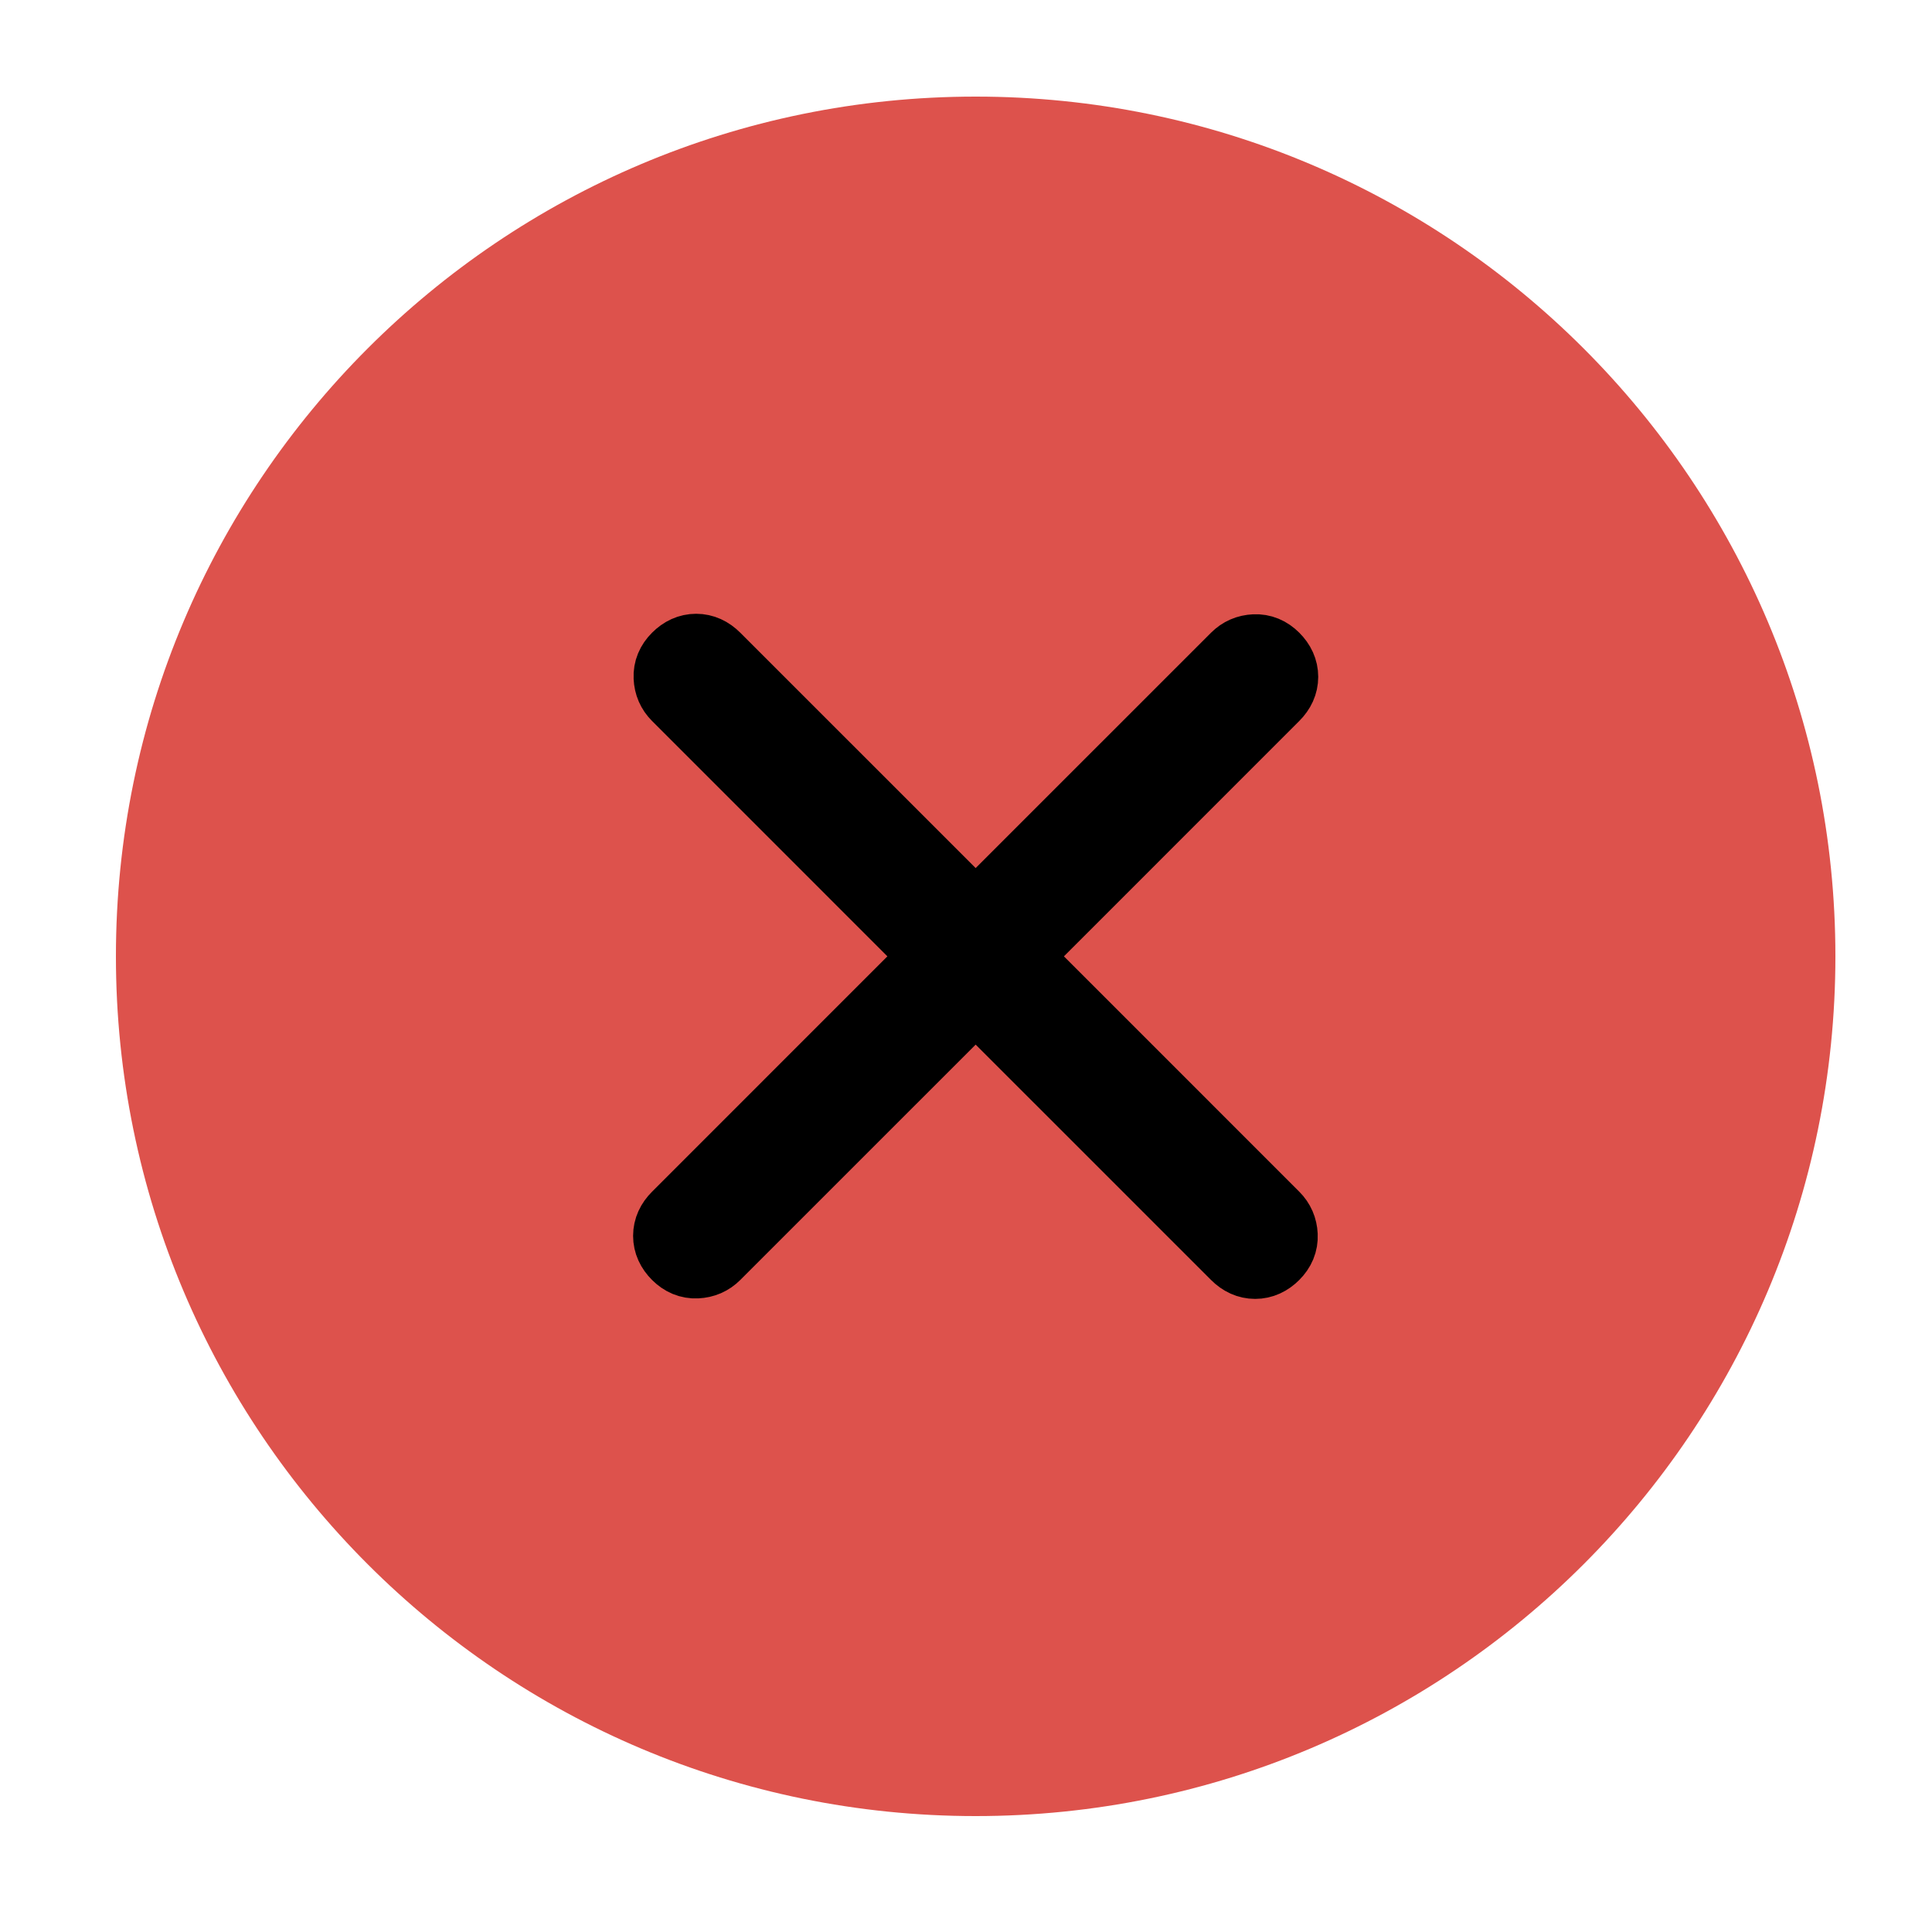
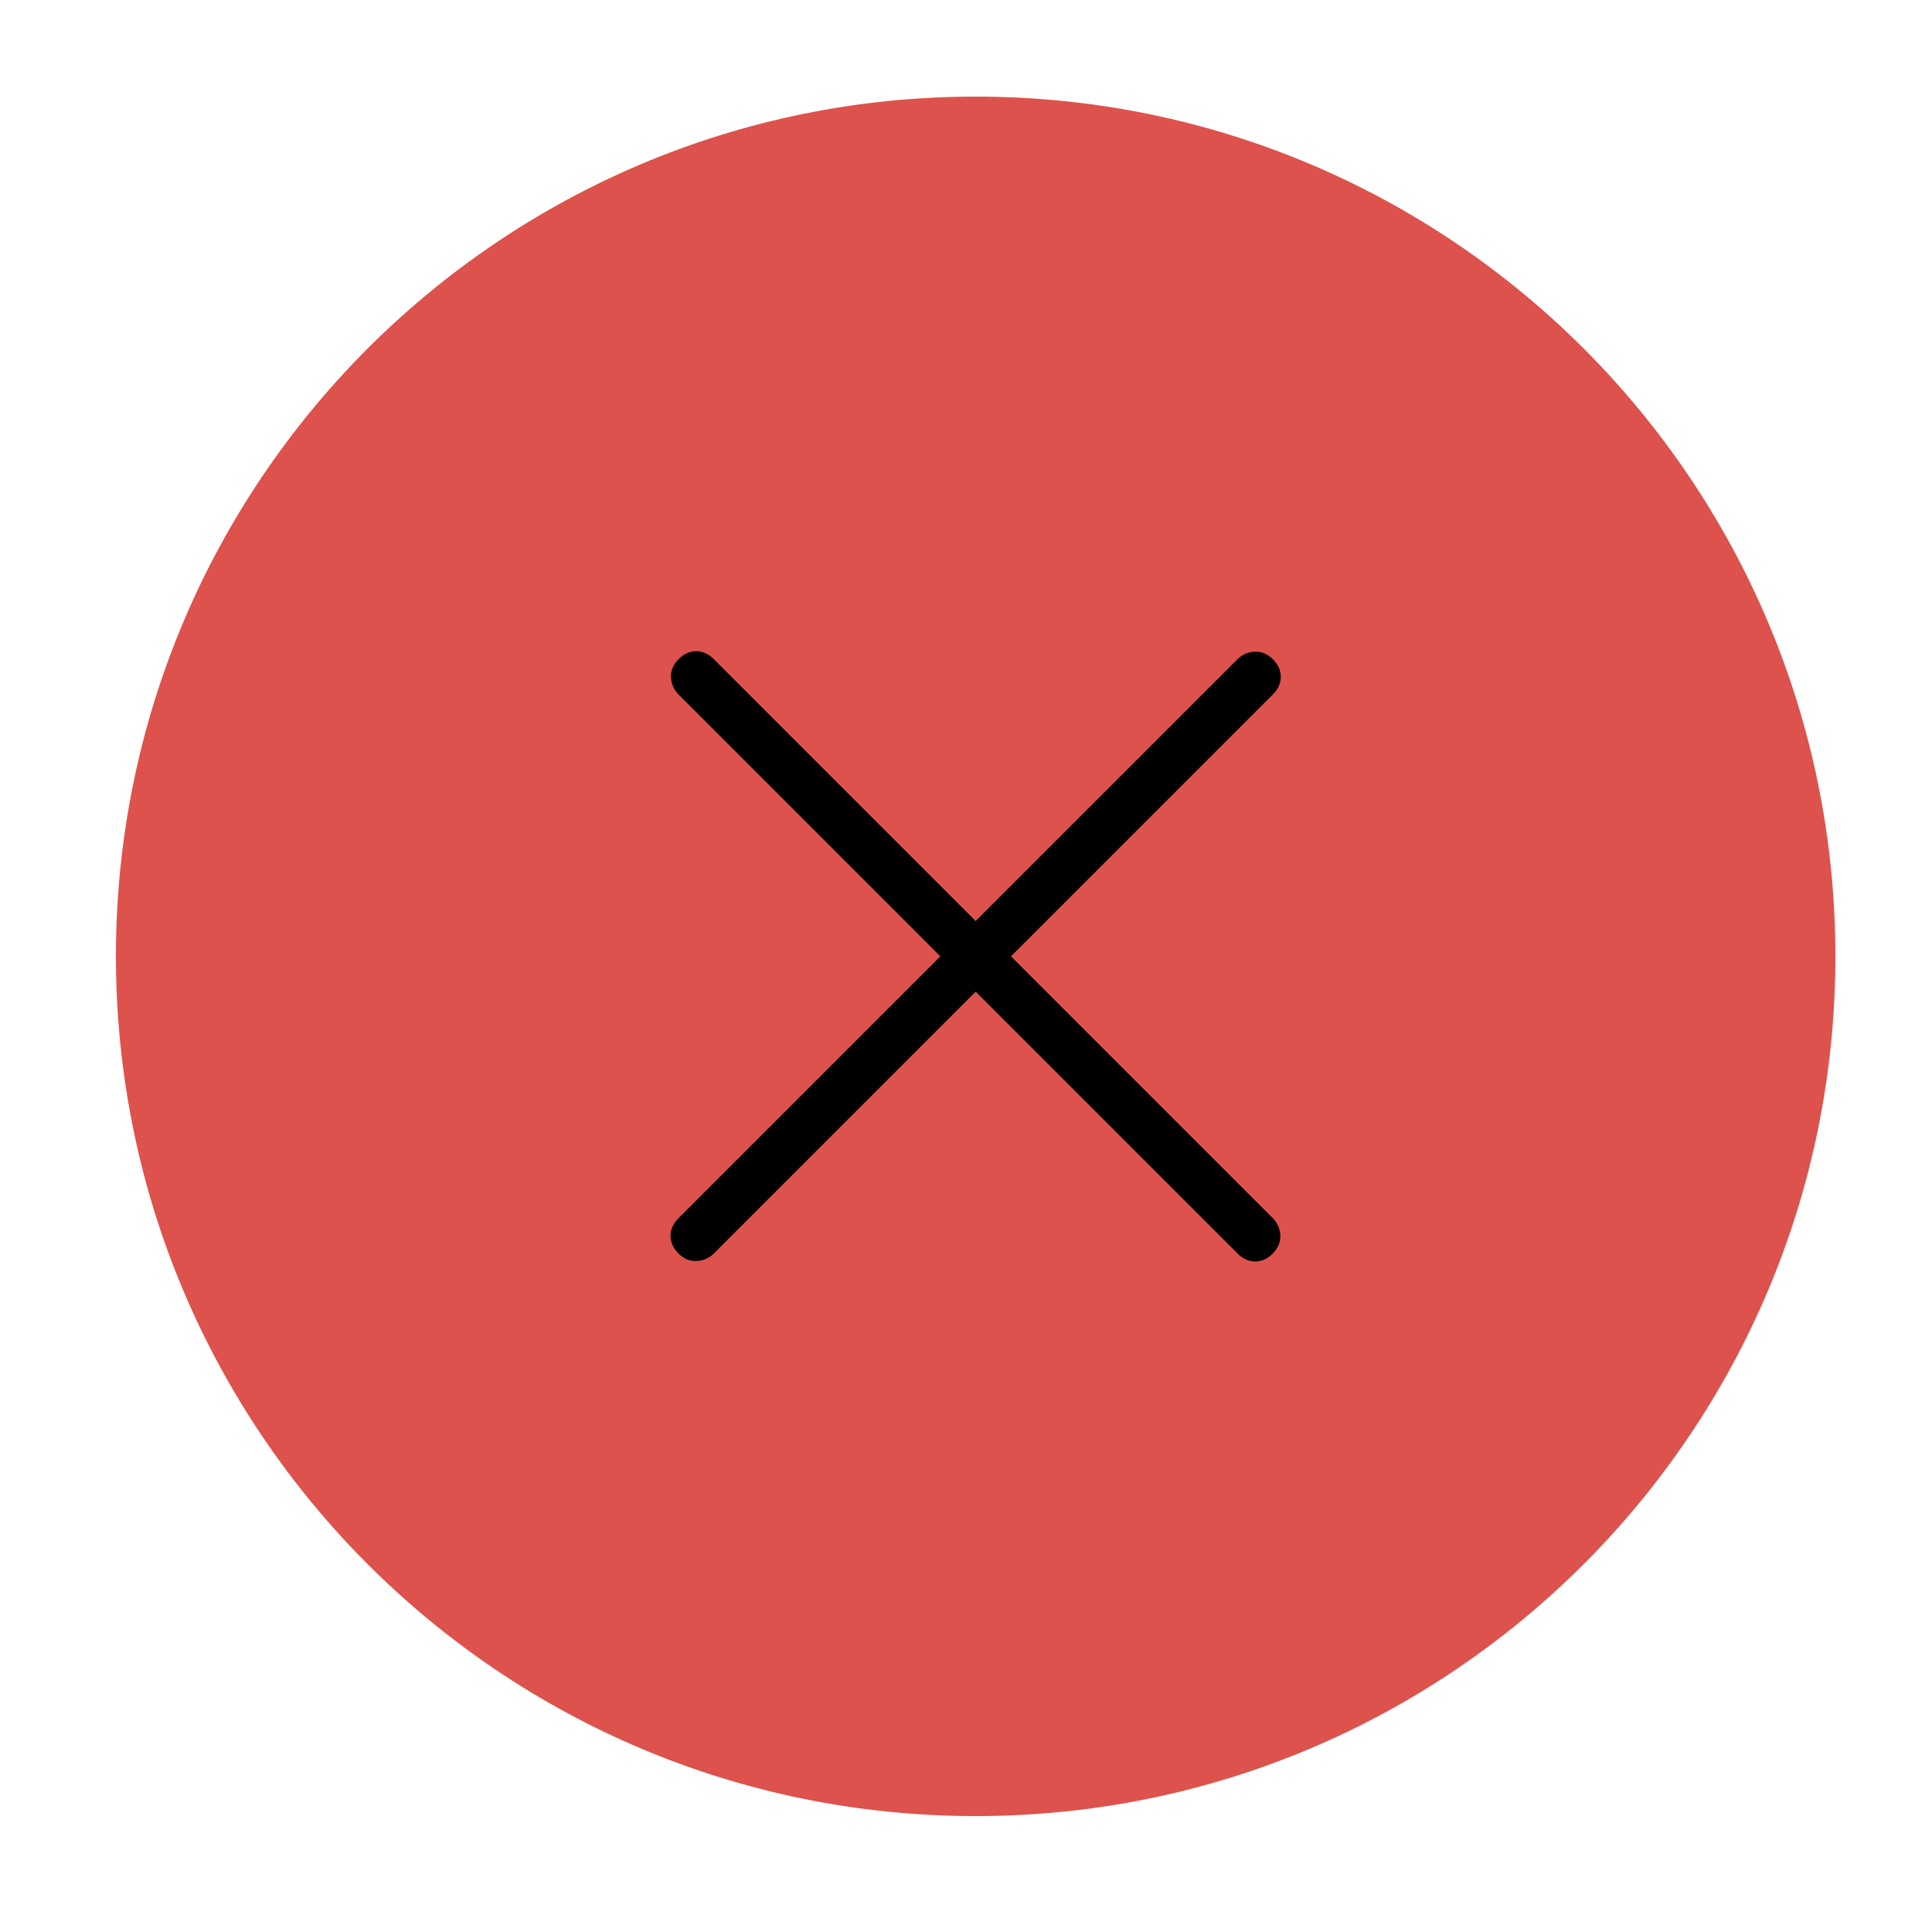
<svg xmlns="http://www.w3.org/2000/svg" width="100%" height="100%" viewBox="0 0 100 100" version="1.1" xml:space="preserve" style="fill-rule:evenodd;clip-rule:evenodd;stroke-linejoin:round;stroke-miterlimit:2;">
  <g id="Master-Pau-Barbaro-Happy-Flame" transform="matrix(0.147273,0,0,0.14339,-29.17211,-18.32822)">
    <g transform="matrix(6.790111,0,0,6.973987,198.0819,127.8207)">
      <circle cx="50.5" cy="49.5" r="44.5" style="fill:rgb(221,82,76);" />
    </g>
    <g transform="matrix(17.54112,0,0,18.01613,540.9825,473.0331)">
      <g transform="matrix(1,0,0,1,-12,-12)">
        <g transform="matrix(0.025,0,0,0.025,0,24)">
-           <path d="M480,-451.69L270.15,-241.85C266.41,-238.103 261.82,-236.103 256.38,-235.85C250.947,-235.59 246.103,-237.59 241.85,-241.85C237.59,-246.103 235.46,-250.82 235.46,-256C235.46,-261.18 237.59,-265.897 241.85,-270.15L451.69,-480L241.85,-689.85C238.103,-693.59 236.103,-698.18 235.85,-703.62C235.59,-709.053 237.59,-713.897 241.85,-718.15C246.103,-722.41 250.82,-724.54 256,-724.54C261.18,-724.54 265.897,-722.41 270.15,-718.15L480,-508.31L689.85,-718.15C693.59,-721.897 698.18,-723.897 703.62,-724.15C709.053,-724.41 713.897,-722.41 718.15,-718.15C722.41,-713.897 724.54,-709.18 724.54,-704C724.54,-698.82 722.41,-694.103 718.15,-689.85L508.31,-480L718.15,-270.15C721.897,-266.41 723.897,-261.82 724.15,-256.38C724.41,-250.947 722.41,-246.103 718.15,-241.85C713.897,-237.59 709.18,-235.46 704,-235.46C698.82,-235.46 694.103,-237.59 689.85,-241.85L480,-451.69Z" style="fill-rule:nonzero;stroke:black;stroke-width:60px;" />
+           <path d="M480,-451.69L270.15,-241.85C266.41,-238.103 261.82,-236.103 256.38,-235.85C250.947,-235.59 246.103,-237.59 241.85,-241.85C237.59,-246.103 235.46,-250.82 235.46,-256C235.46,-261.18 237.59,-265.897 241.85,-270.15L451.69,-480L241.85,-689.85C238.103,-693.59 236.103,-698.18 235.85,-703.62C235.59,-709.053 237.59,-713.897 241.85,-718.15C246.103,-722.41 250.82,-724.54 256,-724.54C261.18,-724.54 265.897,-722.41 270.15,-718.15L480,-508.31L689.85,-718.15C693.59,-721.897 698.18,-723.897 703.62,-724.15C709.053,-724.41 713.897,-722.41 718.15,-718.15C722.41,-713.897 724.54,-709.18 724.54,-704C724.54,-698.82 722.41,-694.103 718.15,-689.85L508.31,-480L718.15,-270.15C721.897,-266.41 723.897,-261.82 724.15,-256.38C724.41,-250.947 722.41,-246.103 718.15,-241.85C713.897,-237.59 709.18,-235.46 704,-235.46C698.82,-235.46 694.103,-237.59 689.85,-241.85L480,-451.69Z" style="fill-rule:nonzero;" />
        </g>
      </g>
    </g>
  </g>
</svg>
